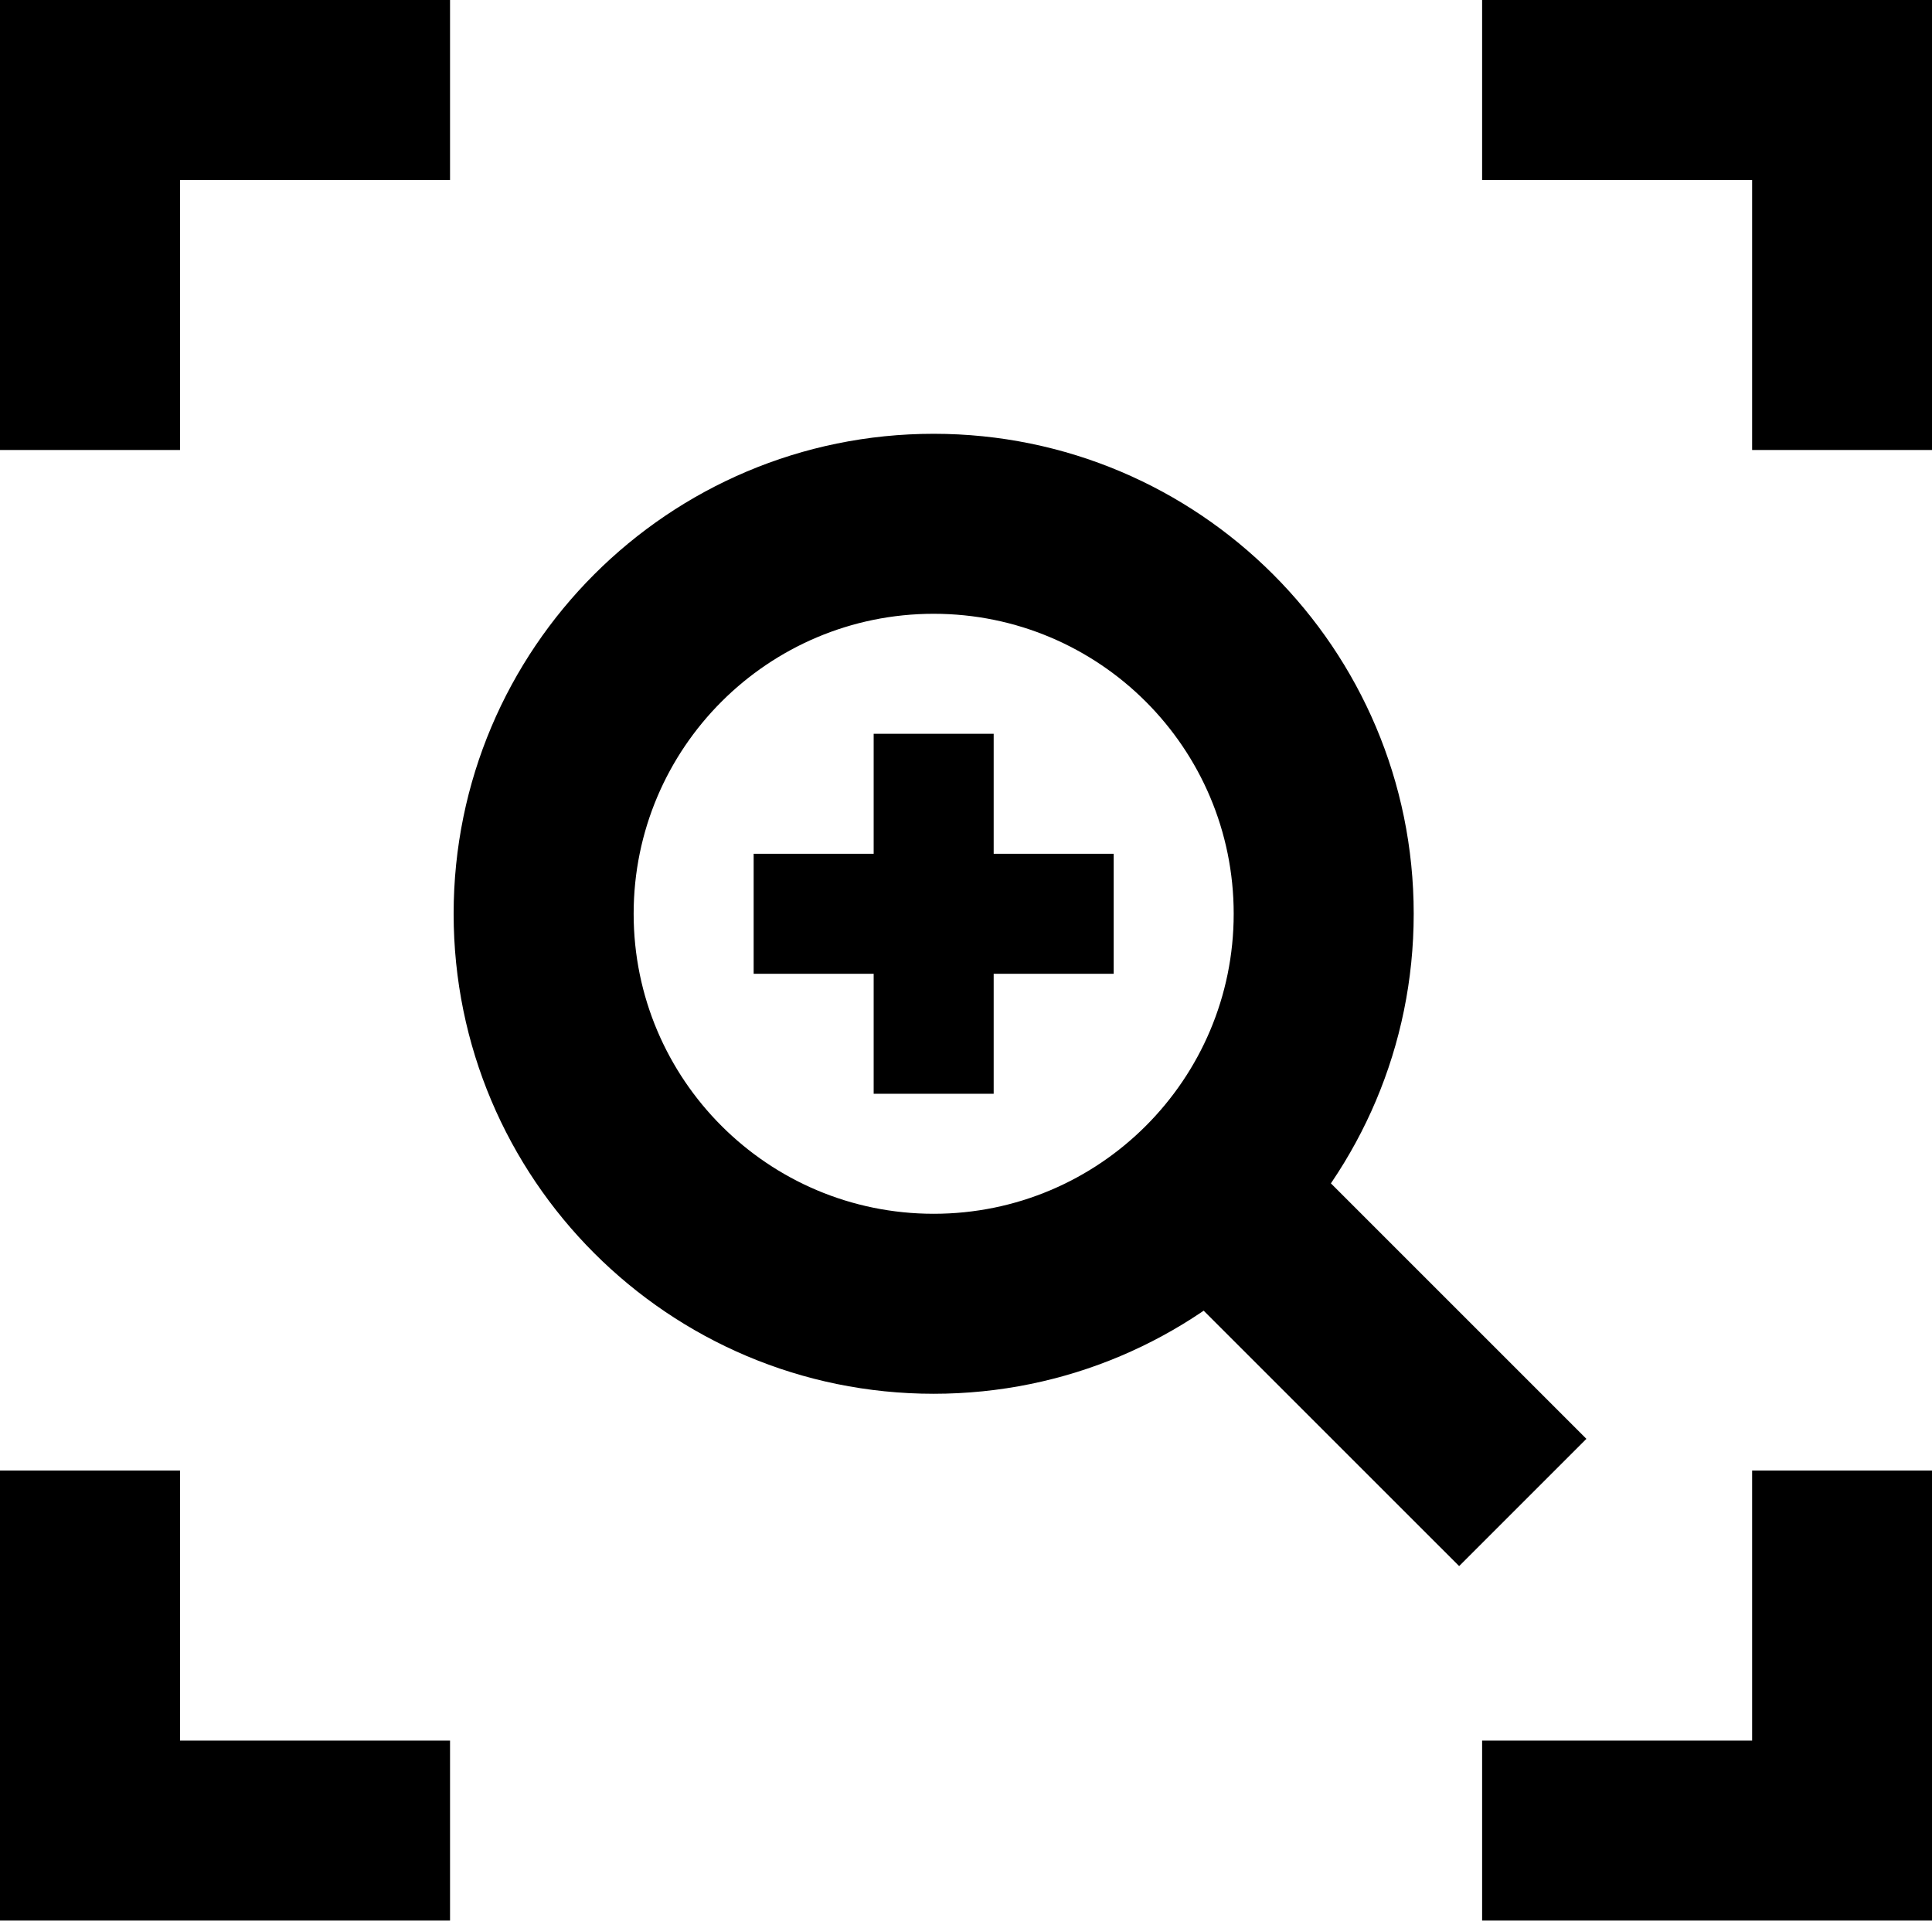
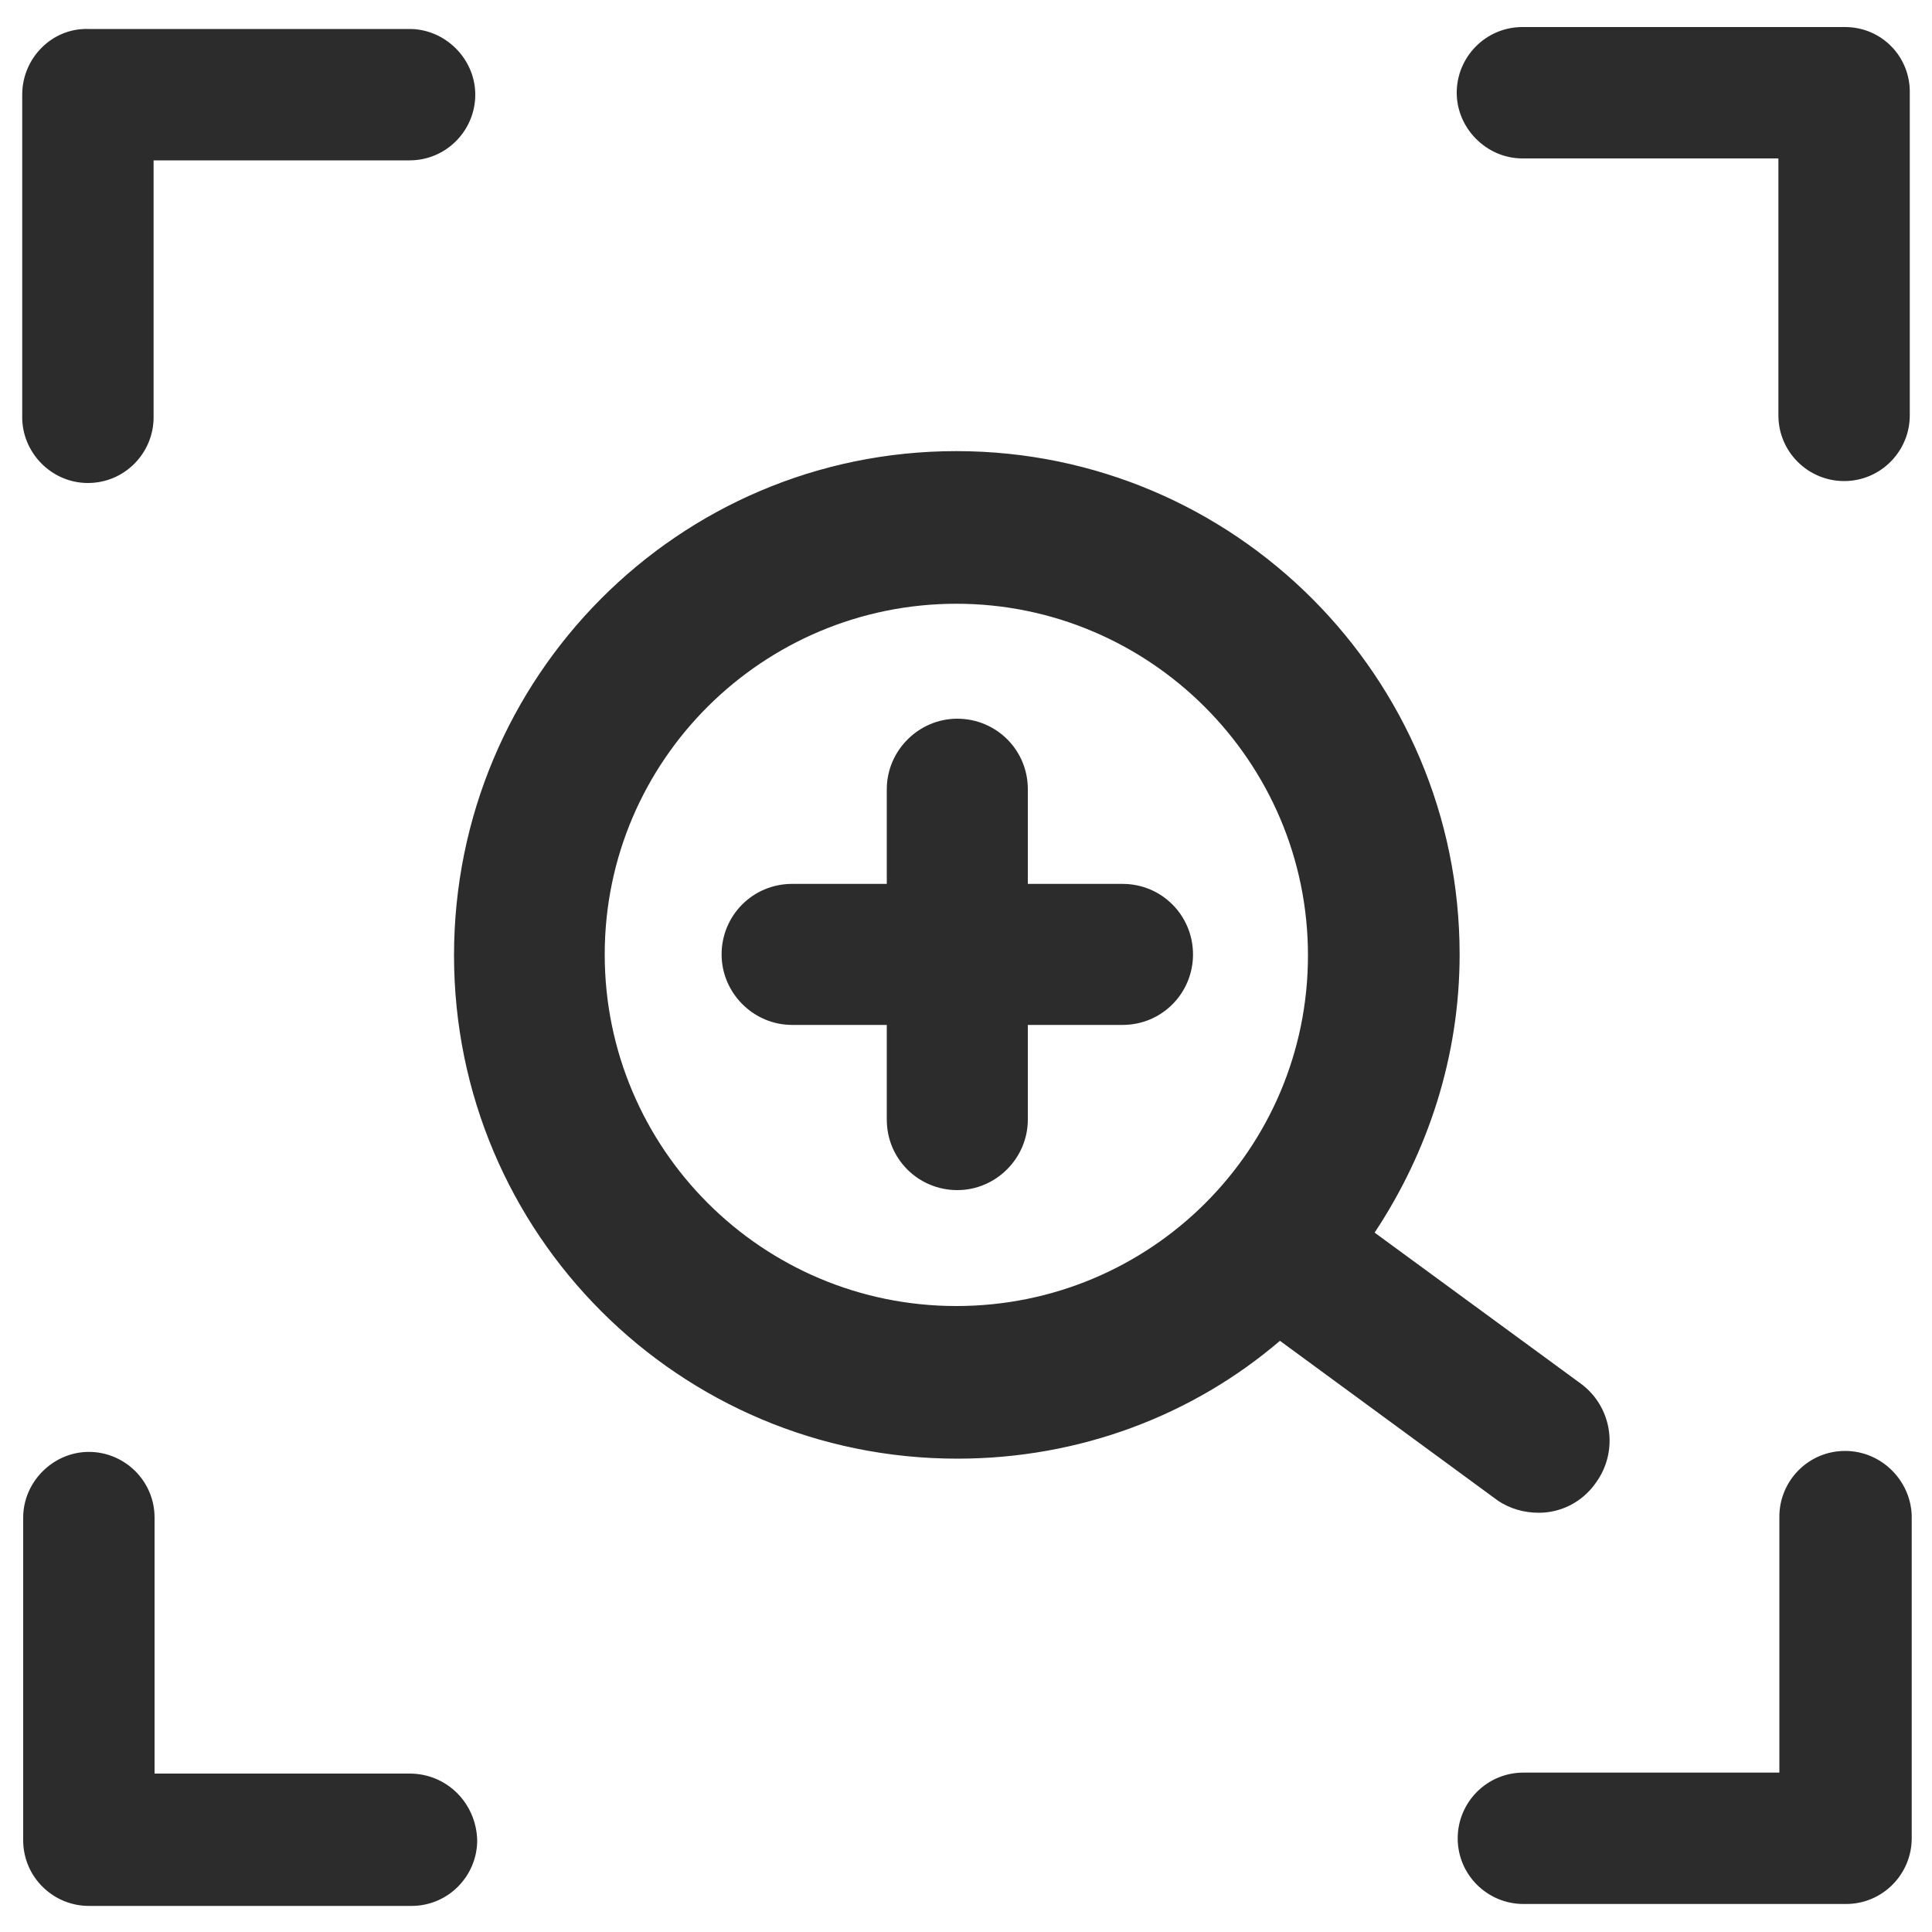
- <svg xmlns="http://www.w3.org/2000/svg" t="1600136967791" class="icon" viewBox="0 0 1030 1024" version="1.1" p-id="13920" width="201.172" height="200">
-   <defs>
-     <style type="text/css" />
-   </defs>
-   <path d="M497.764 743.128a255.92 255.92 0 1 1 255.92-255.92 255.92 255.92 0 0 1-255.92 255.92z m0-415.87a159.95 159.95 0 1 0 159.95 159.95 159.95 159.95 0 0 0-159.95-159.95z" fill="" p-id="13921" />
-   <path d="M593.543 650.677l67.851-67.883 184.358 184.358-67.851 67.851zM465.774 391.238h63.98v191.94h-63.98z" fill="" p-id="13922" />
-   <path d="M593.734 455.218v63.98h-191.94v-63.98zM790.153 0v95.97h143.955v143.955h95.97V0h-239.925zM0 239.925h95.97V95.97h143.955V0H0v239.925zM95.97 784.075H0v239.925h239.925v-95.97H95.97v-143.955zM934.108 928.03h-143.955v95.97h239.925v-239.925h-95.97v143.955z" fill="" p-id="13923" />
+ <svg xmlns="http://www.w3.org/2000/svg" class="icon" width="200px" height="200.00px" viewBox="0 0 1024 1024" version="1.1">
+   <path fill="#2c2c2c" d="M594.944 468.48h-50.176v-50.176c0-20.992-16.896-37.376-37.376-37.376s-37.376 16.896-37.376 37.376v50.176H419.84c-20.992 0-37.376 16.896-37.376 37.376s16.896 37.376 37.376 37.376h50.176v50.176c0 20.992 16.896 37.376 37.376 37.376s37.376-16.896 37.376-37.376v-50.176h50.176c20.992 0 37.376-16.896 37.376-37.376s-16.384-37.376-37.376-37.376zM815.616 801.792c11.776 0 23.04-5.632 30.208-15.872 12.288-16.896 8.704-40.448-8.192-52.736l-109.056-79.872c28.16-42.496 45.056-93.184 45.056-147.456 0-146.944-119.296-266.752-266.752-266.752S240.64 358.912 240.64 506.368 359.936 773.12 507.392 773.12c65.024 0 124.928-23.04 171.008-62.464l115.2 84.48c6.656 4.608 14.336 6.656 22.016 6.656zM506.88 692.224c-102.912 0-186.368-83.456-186.368-186.368S404.48 320 506.88 320s186.368 83.456 186.368 186.368-83.456 185.856-186.368 185.856zM46.592 256c19.456 0 34.816-15.872 34.816-34.816V84.992h135.68c19.456 0 34.816-15.872 34.816-34.816S236.032 15.36 217.088 15.36H46.592c-18.944-0.512-34.816 15.36-34.816 34.816V220.16c-0.512 19.456 15.36 35.84 34.816 35.84zM217.088 940.032H81.92v-135.68c0-19.456-15.872-34.816-34.816-34.816s-34.816 15.872-34.816 34.816v171.008c0 19.456 15.872 34.816 34.816 34.816h171.008c19.456 0 34.816-15.872 34.816-34.816-0.512-19.456-15.872-35.328-35.84-35.328zM977.92 14.336h-171.008c-19.456 0-34.816 15.872-34.816 34.816s15.872 34.816 34.816 34.816h135.68V220.16c0 19.456 15.872 34.816 34.816 34.816 19.456 0 34.816-15.872 34.816-34.816V49.664c0.512-19.456-14.848-35.328-34.304-35.328zM977.92 769.024c-19.456 0-34.816 15.872-34.816 34.816v135.68h-135.68c-19.456 0-34.816 15.872-34.816 34.816 0 19.456 15.872 34.816 34.816 34.816h171.008c19.456 0 34.816-15.872 34.816-34.816v-171.008c-0.512-18.432-15.872-34.304-35.328-34.304z" />
</svg>
